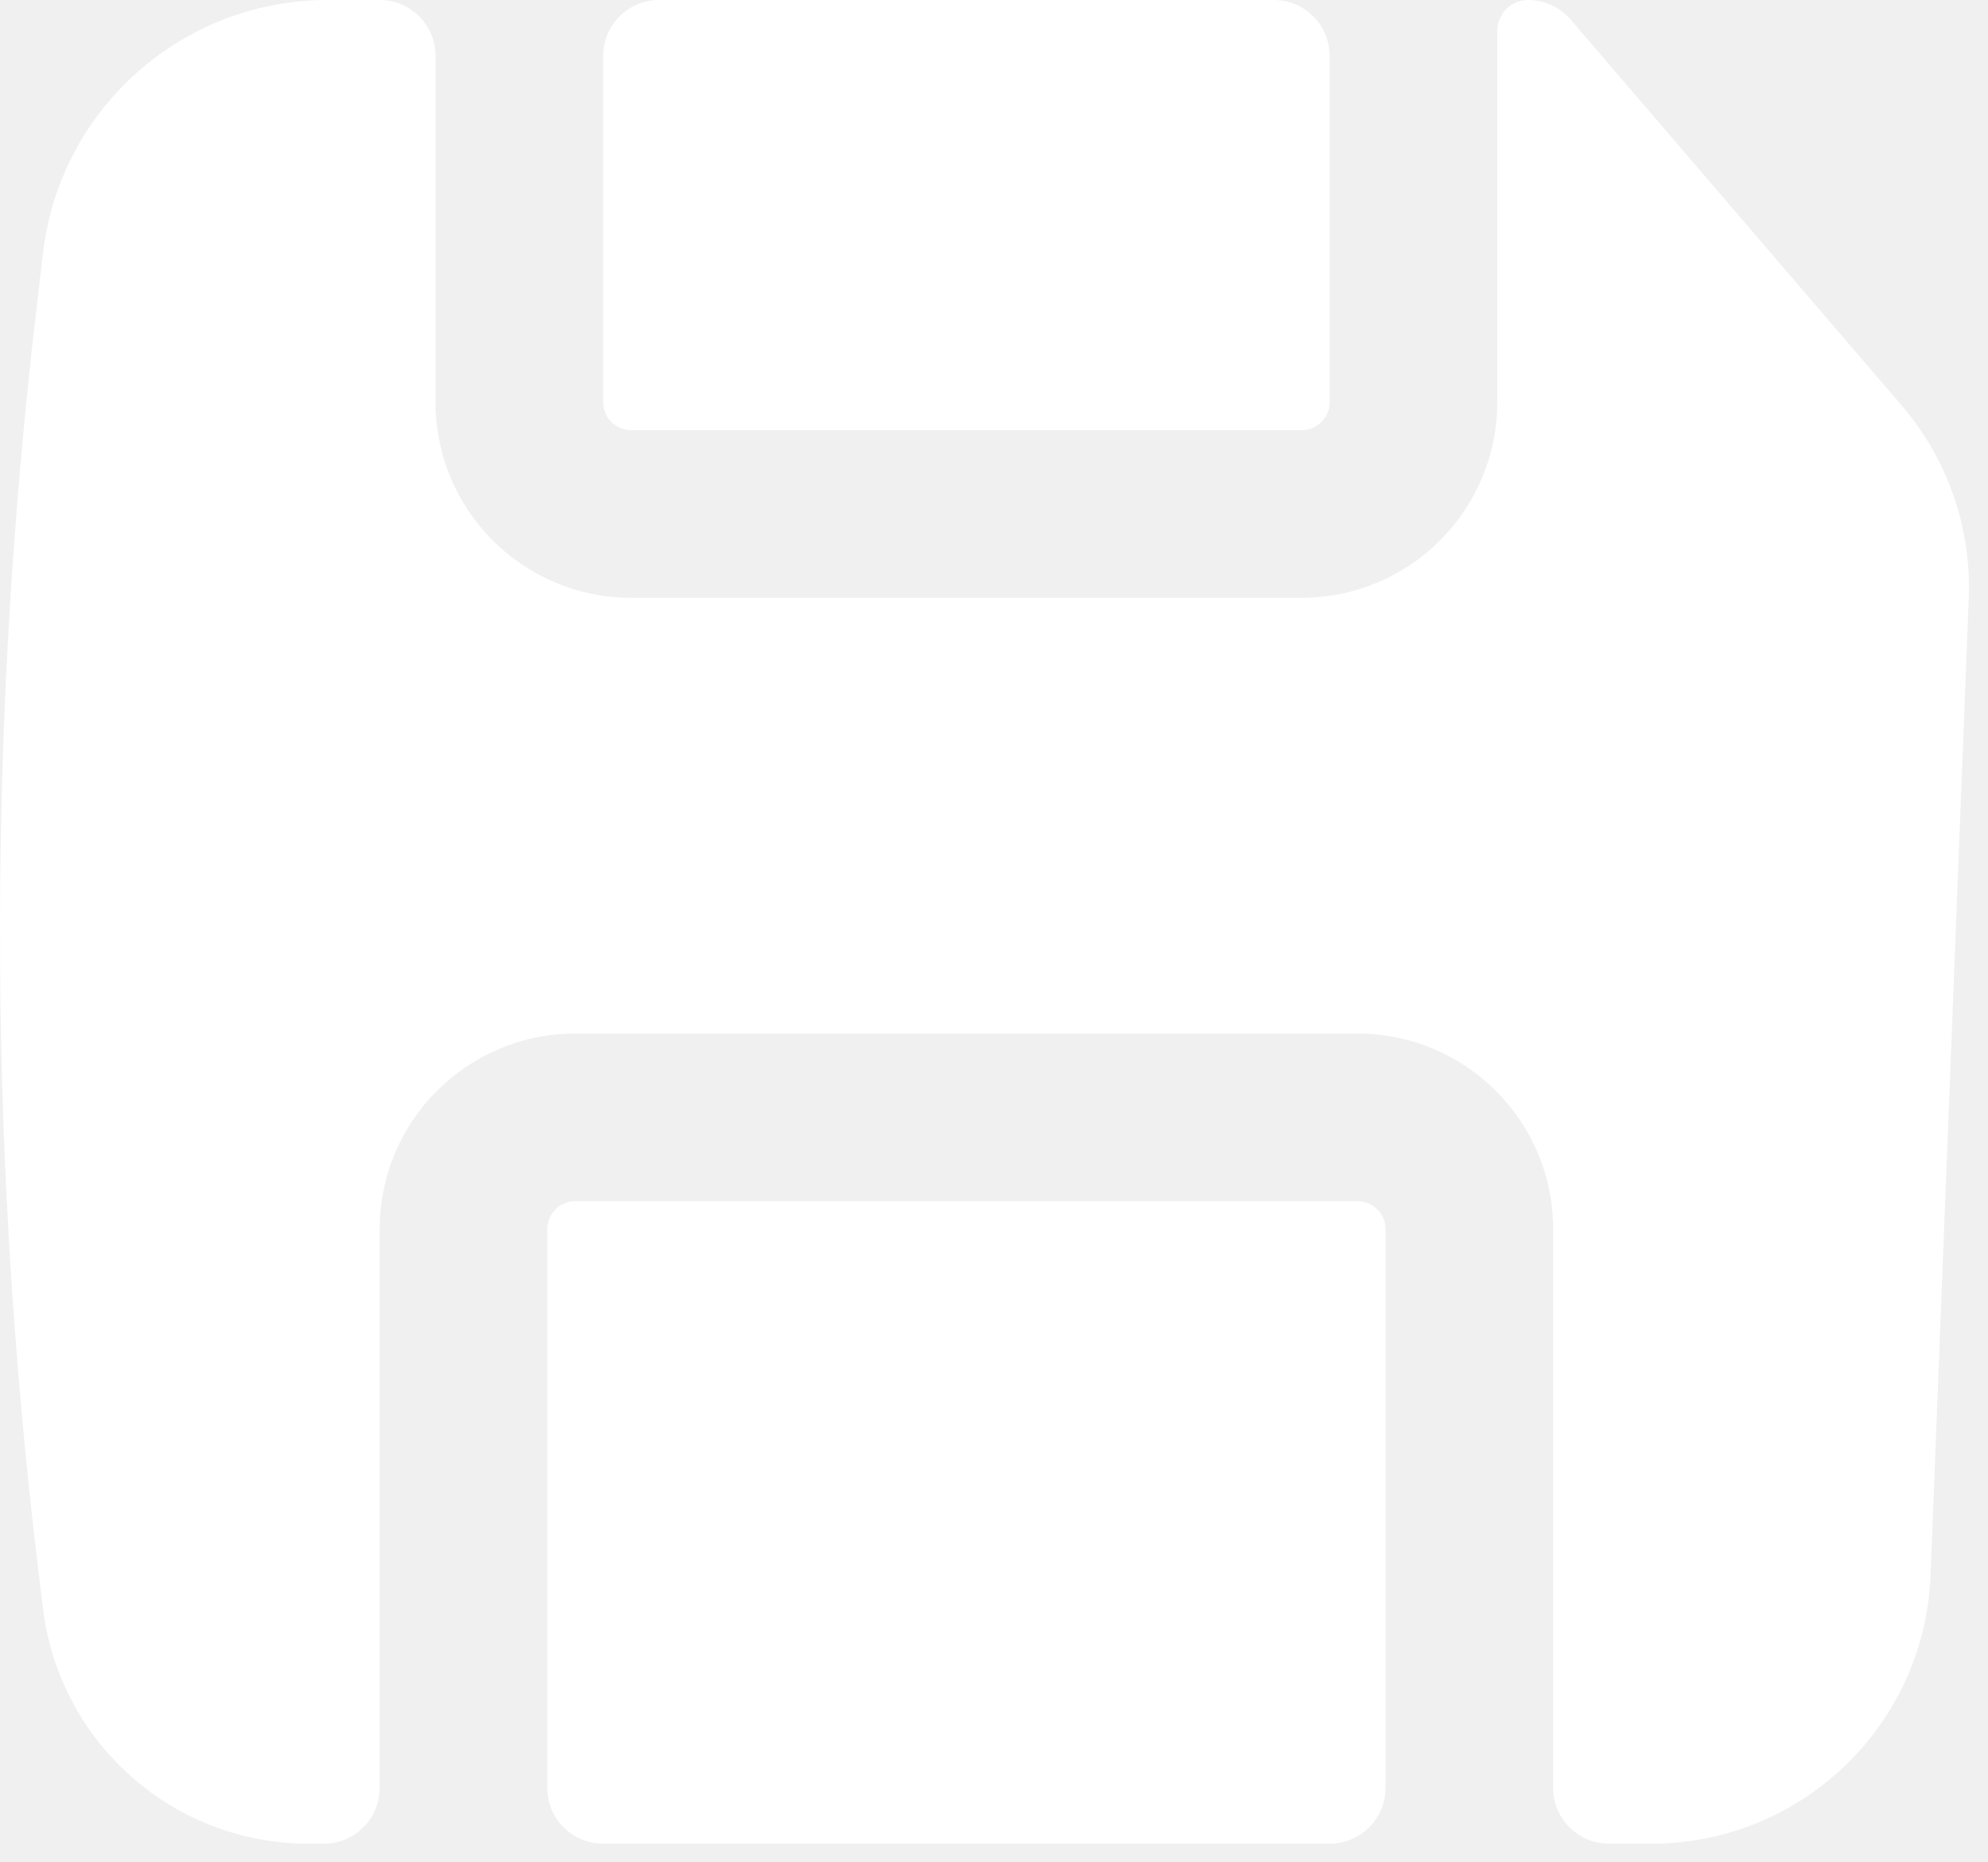
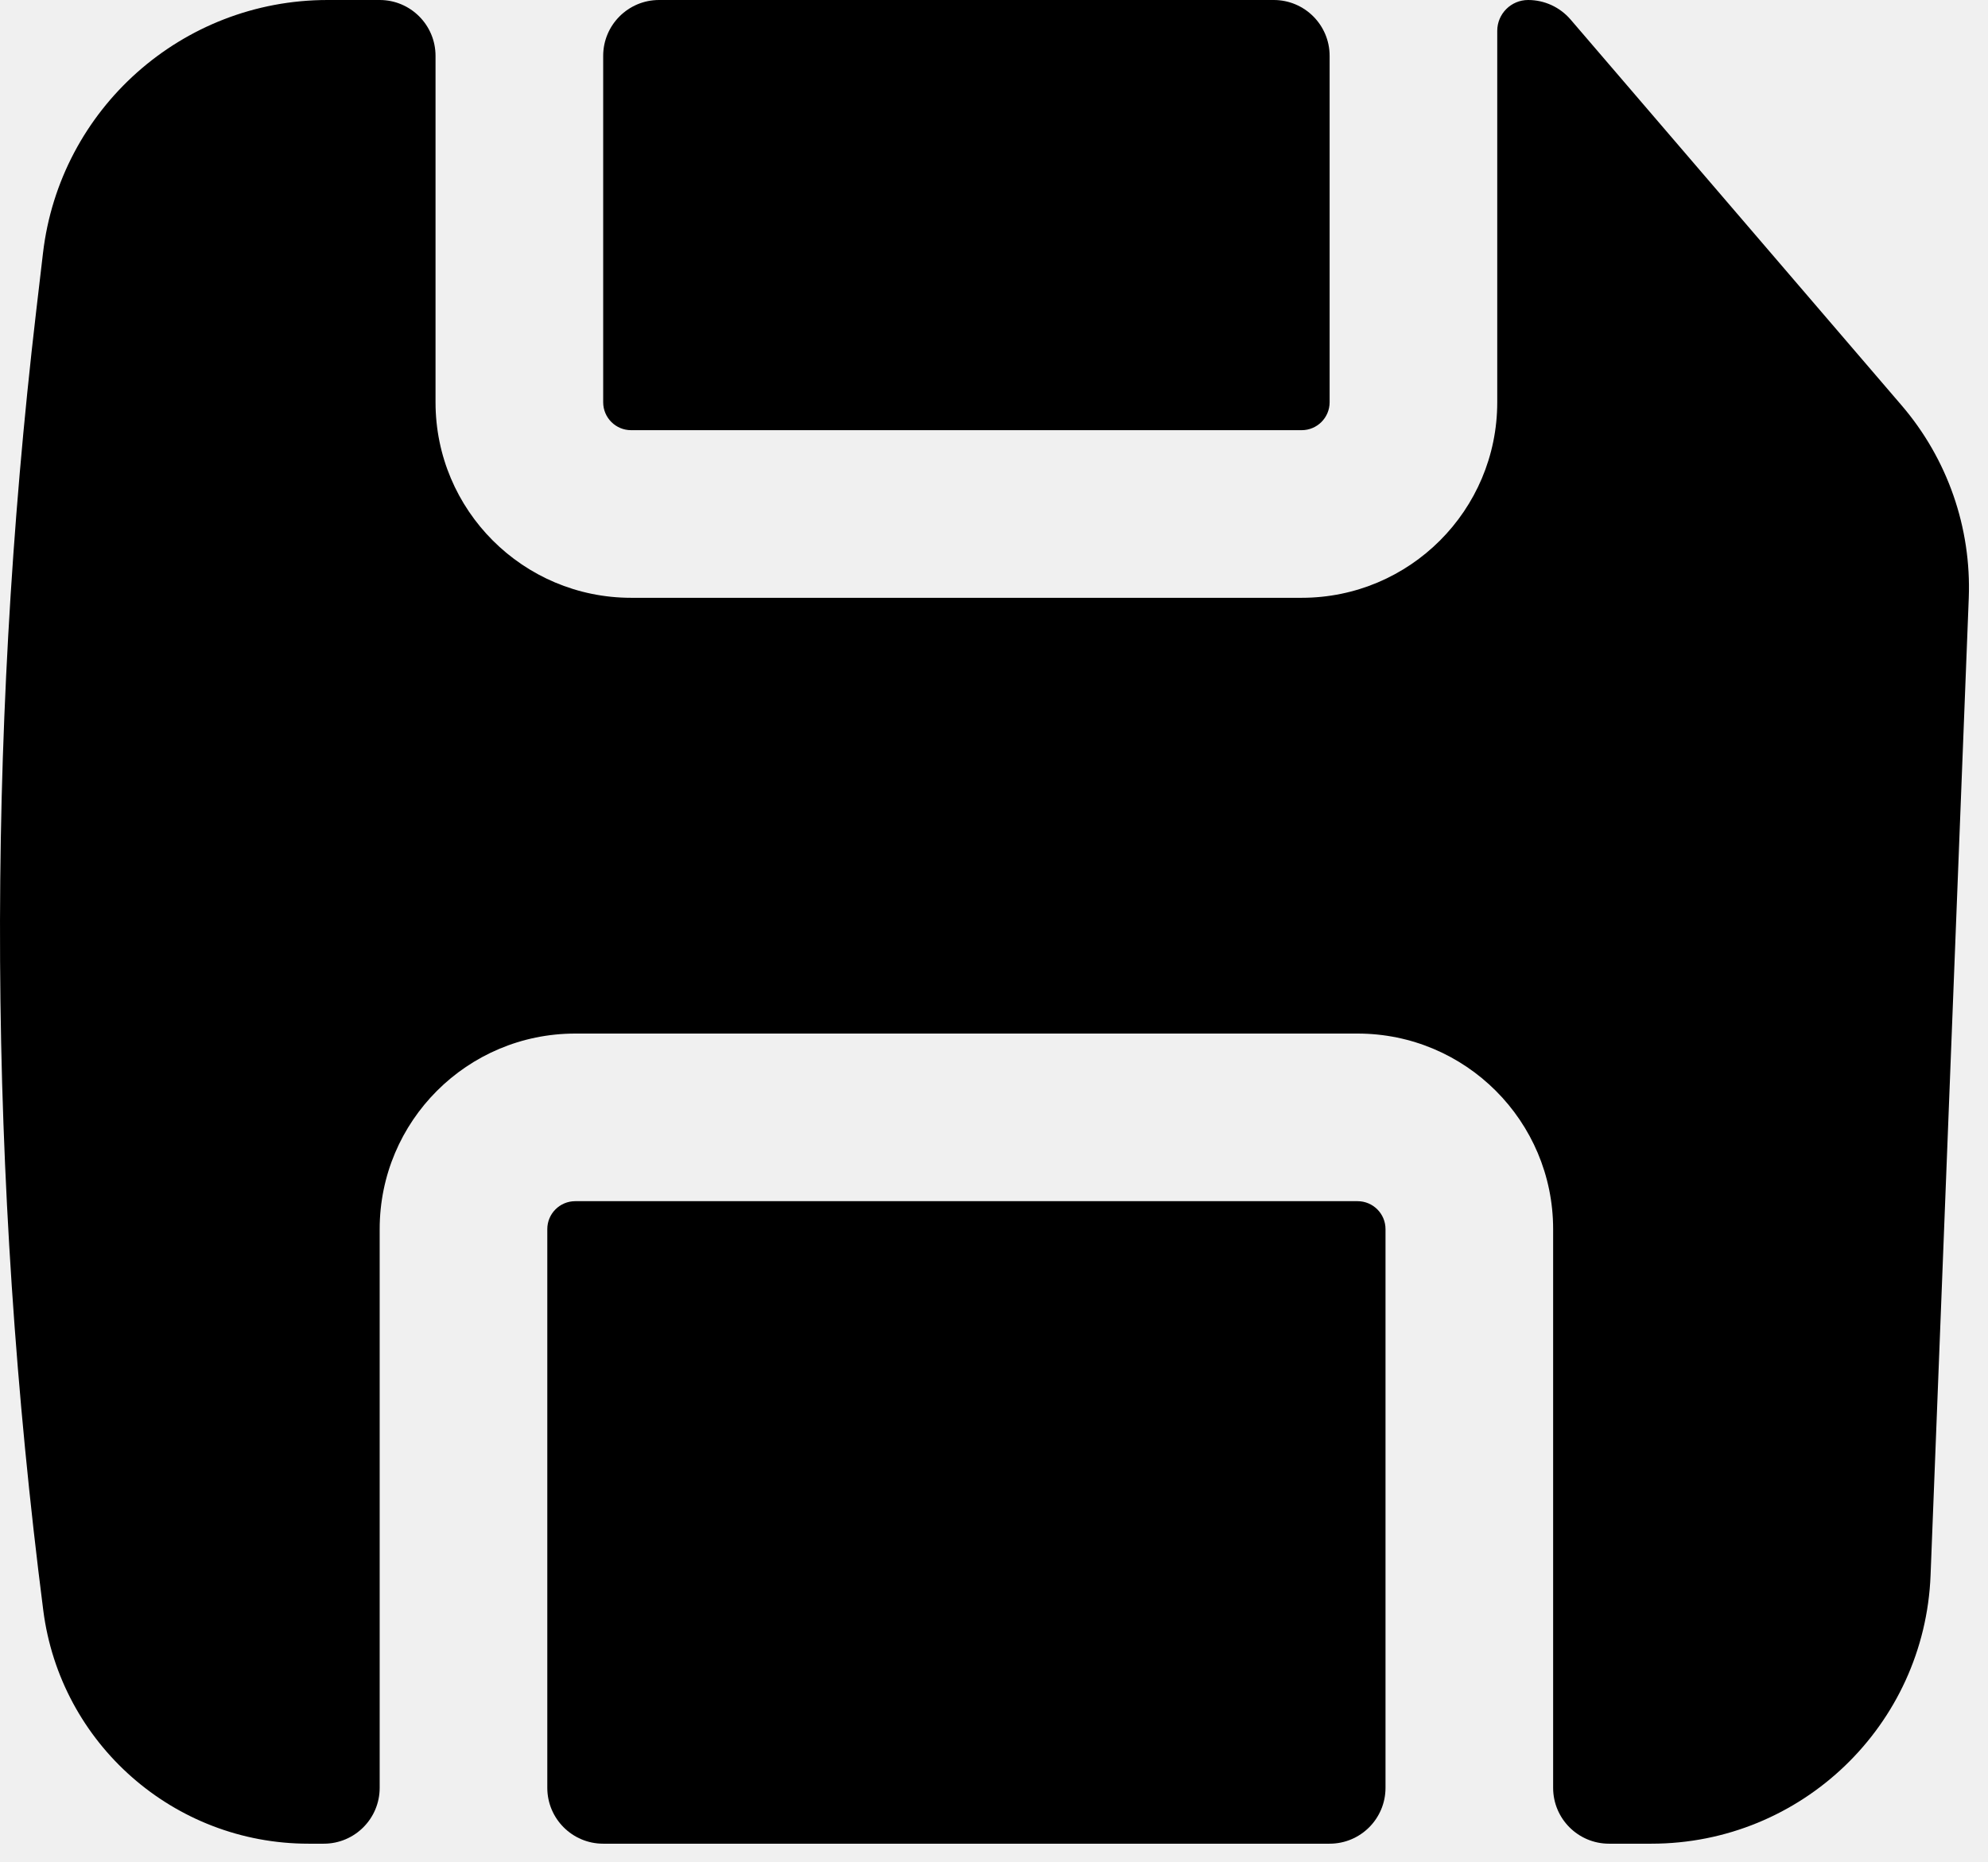
- <svg xmlns="http://www.w3.org/2000/svg" width="63" height="59" viewBox="0 0 63 59" fill="none">
-   <path d="M13.802 12.75C13.802 16.173 16.577 18.948 20 18.948H41.25C44.673 18.948 47.448 16.173 47.448 12.75V0.978C47.448 0.438 47.886 0 48.427 0C48.944 0 49.434 0.226 49.771 0.618L60.264 12.851C61.718 14.547 62.477 16.73 62.39 18.962L61.18 49.929C60.995 54.681 57.089 58.438 52.333 58.438H50.99C50.012 58.438 49.219 57.645 49.219 56.667V38.958C49.219 35.535 46.444 32.76 43.021 32.76H18.23C14.806 32.76 12.032 35.535 12.032 38.958V56.667C12.032 57.645 11.239 58.438 10.261 58.438H9.775C5.512 58.438 1.912 55.27 1.371 51.04C-0.378 37.377 -0.454 23.55 1.146 9.868L1.362 8.025C1.897 3.449 5.773 0 10.38 0H12.032C13.01 0 13.802 0.793 13.802 1.771V12.75Z" fill="white" />
-   <path d="M17.344 56.667C17.344 57.645 18.137 58.438 19.115 58.438H42.136C43.114 58.438 43.907 57.645 43.907 56.667V38.958C43.907 38.469 43.51 38.073 43.021 38.073H18.23C17.741 38.073 17.344 38.469 17.344 38.958V56.667Z" fill="white" />
-   <path d="M42.136 1.771C42.136 0.793 41.343 0 40.365 0H20.886C19.908 0 19.115 0.793 19.115 1.771V12.75C19.115 13.239 19.511 13.635 20 13.635H41.25C41.739 13.635 42.136 13.239 42.136 12.75V1.771Z" fill="white" />
+ <svg xmlns="http://www.w3.org/2000/svg" viewBox="0 0 63 59" fill="none">
+   <path d="M13.802 12.75C13.802 16.173 16.577 18.948 20 18.948H41.25C44.673 18.948 47.448 16.173 47.448 12.75V0.978C47.448 0.438 47.886 0 48.427 0C48.944 0 49.434 0.226 49.771 0.618L60.264 12.851C61.718 14.547 62.477 16.73 62.39 18.962L61.18 49.929C60.995 54.681 57.089 58.438 52.333 58.438H50.99C50.012 58.438 49.219 57.645 49.219 56.667V38.958C49.219 35.535 46.444 32.76 43.021 32.76H18.23C14.806 32.76 12.032 35.535 12.032 38.958V56.667C12.032 57.645 11.239 58.438 10.261 58.438H9.775C5.512 58.438 1.912 55.27 1.371 51.04C-0.378 37.377 -0.454 23.55 1.146 9.868L1.362 8.025C1.897 3.449 5.773 0 10.38 0H12.032C13.01 0 13.802 0.793 13.802 1.771V12.75Z" fill="currentColor" />
+   <path d="M17.344 56.667C17.344 57.645 18.137 58.438 19.115 58.438H42.136C43.114 58.438 43.907 57.645 43.907 56.667V38.958C43.907 38.469 43.51 38.073 43.021 38.073H18.23C17.741 38.073 17.344 38.469 17.344 38.958V56.667Z" fill="currentColor" />
+   <path d="M42.136 1.771C42.136 0.793 41.343 0 40.365 0H20.886C19.908 0 19.115 0.793 19.115 1.771V12.75C19.115 13.239 19.511 13.635 20 13.635H41.25C41.739 13.635 42.136 13.239 42.136 12.75V1.771Z" fill="currentColor" />
</svg>
